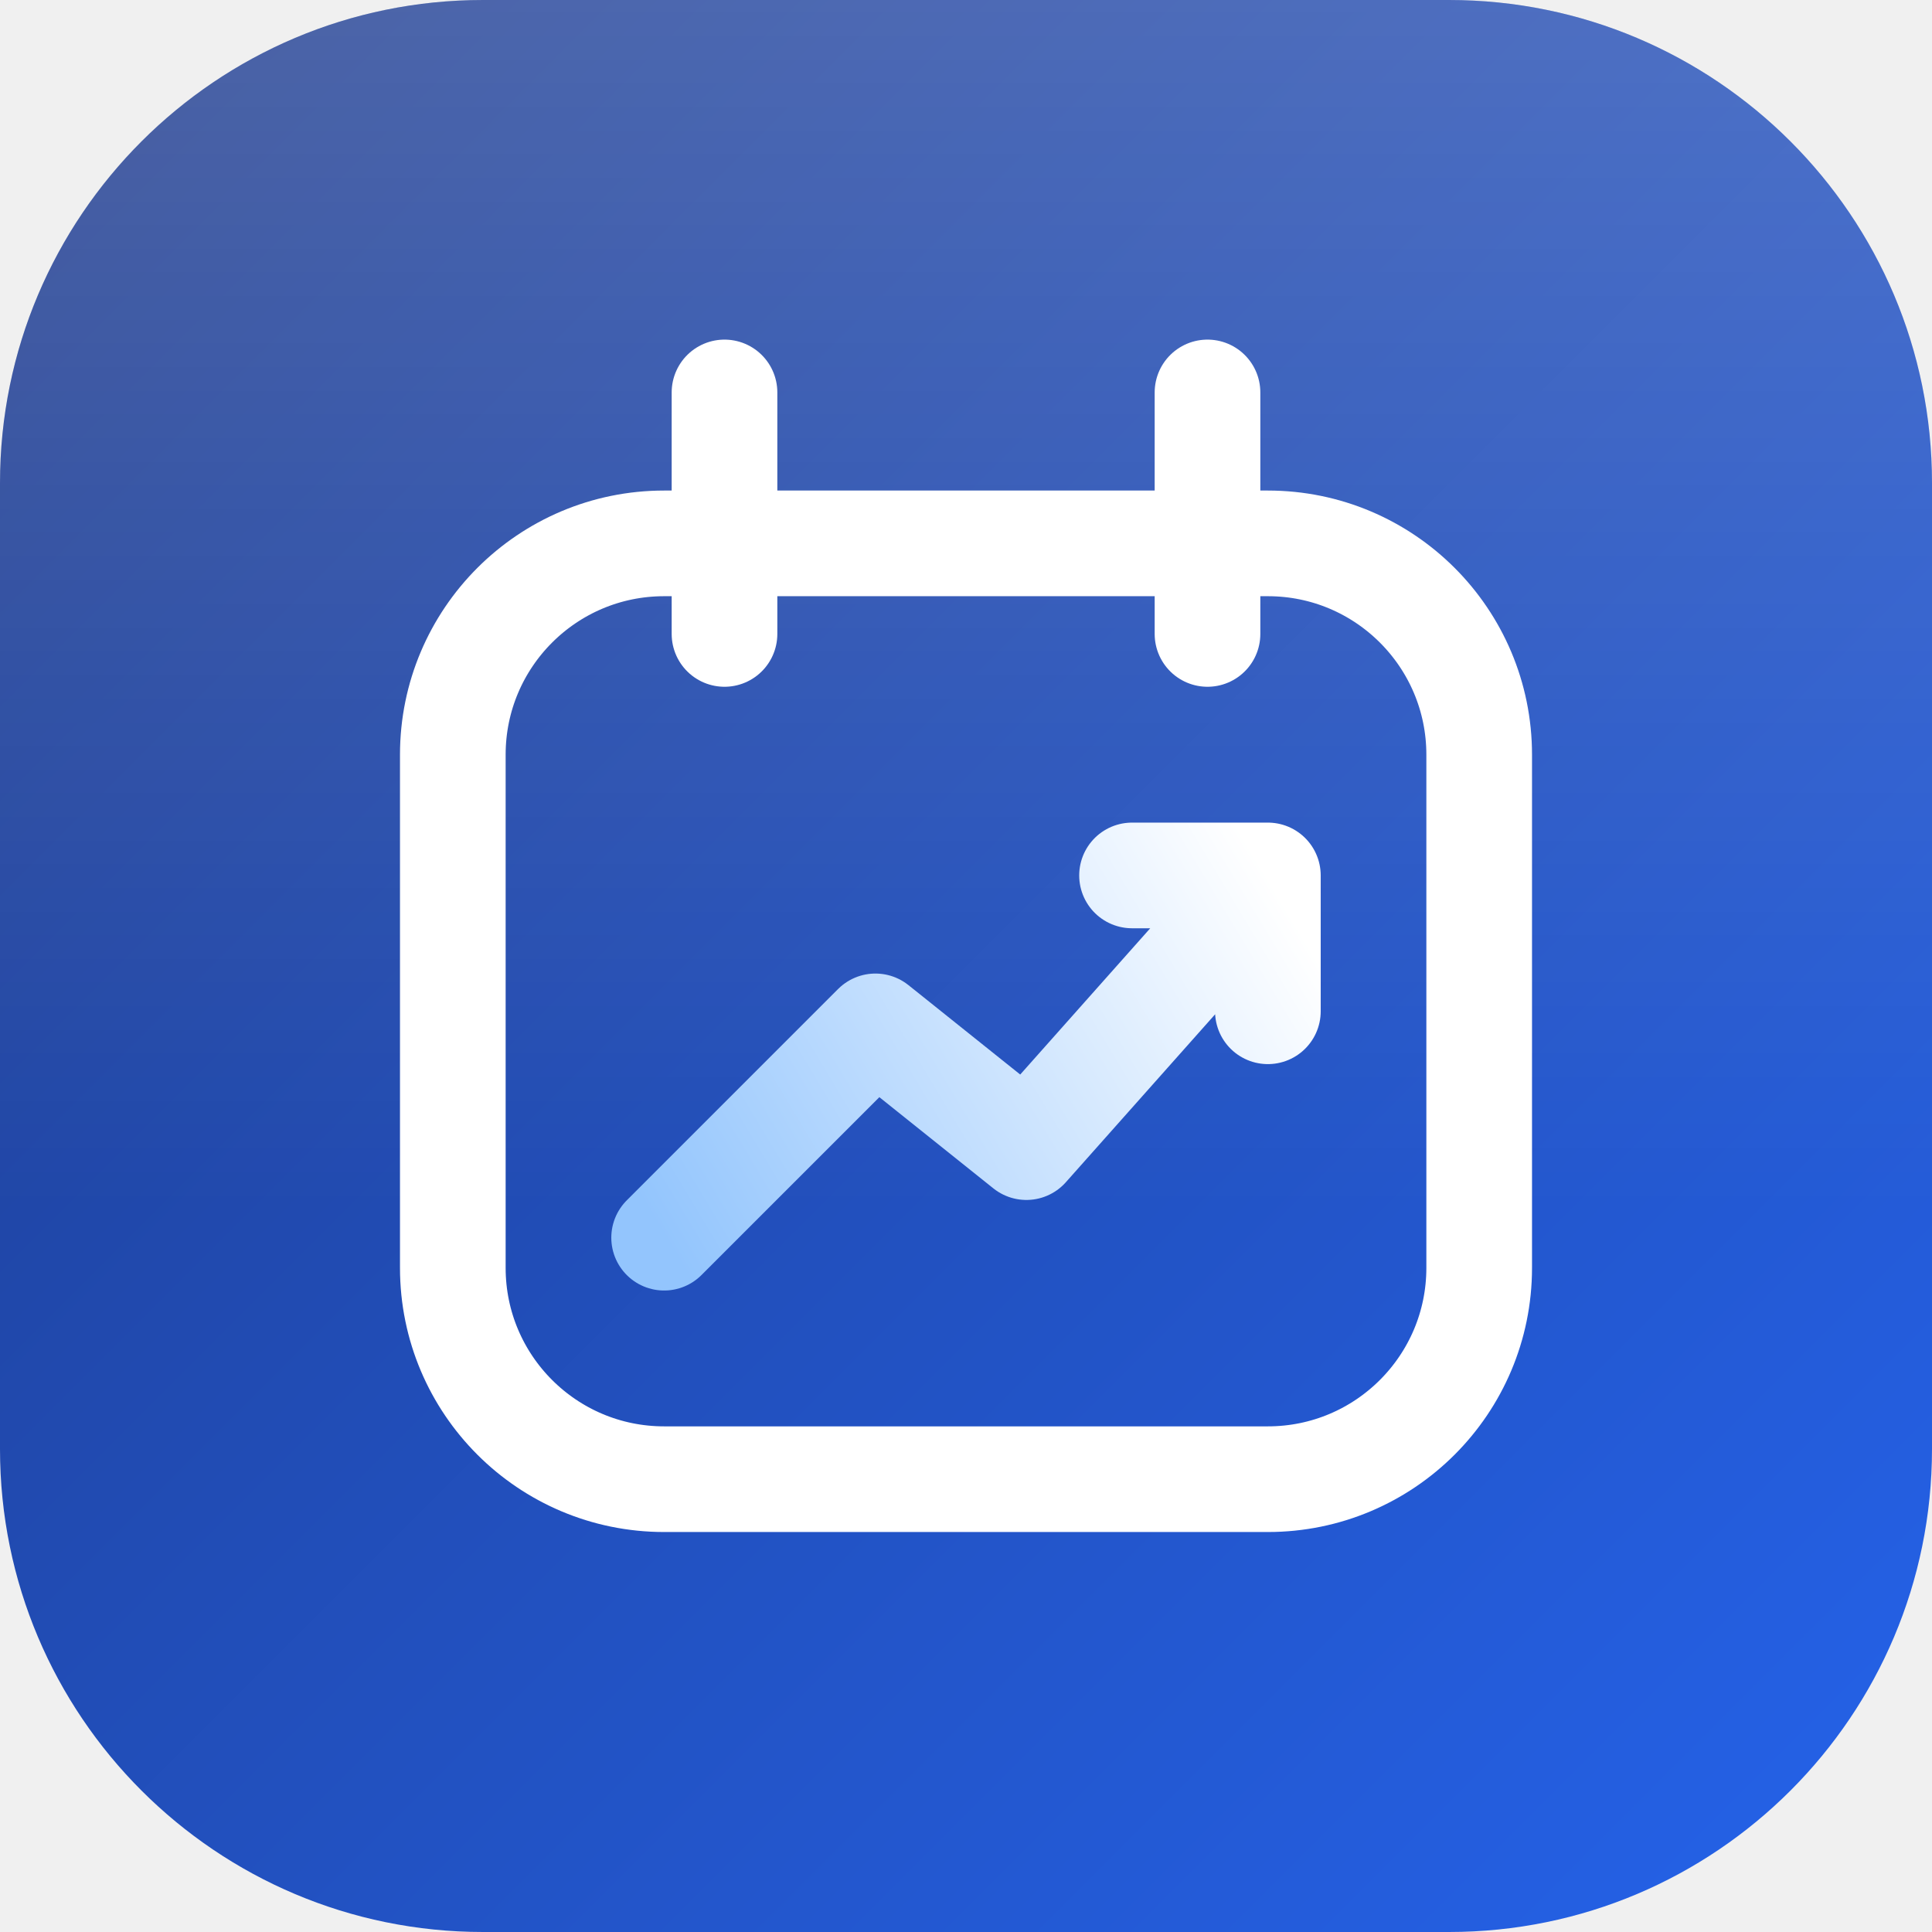
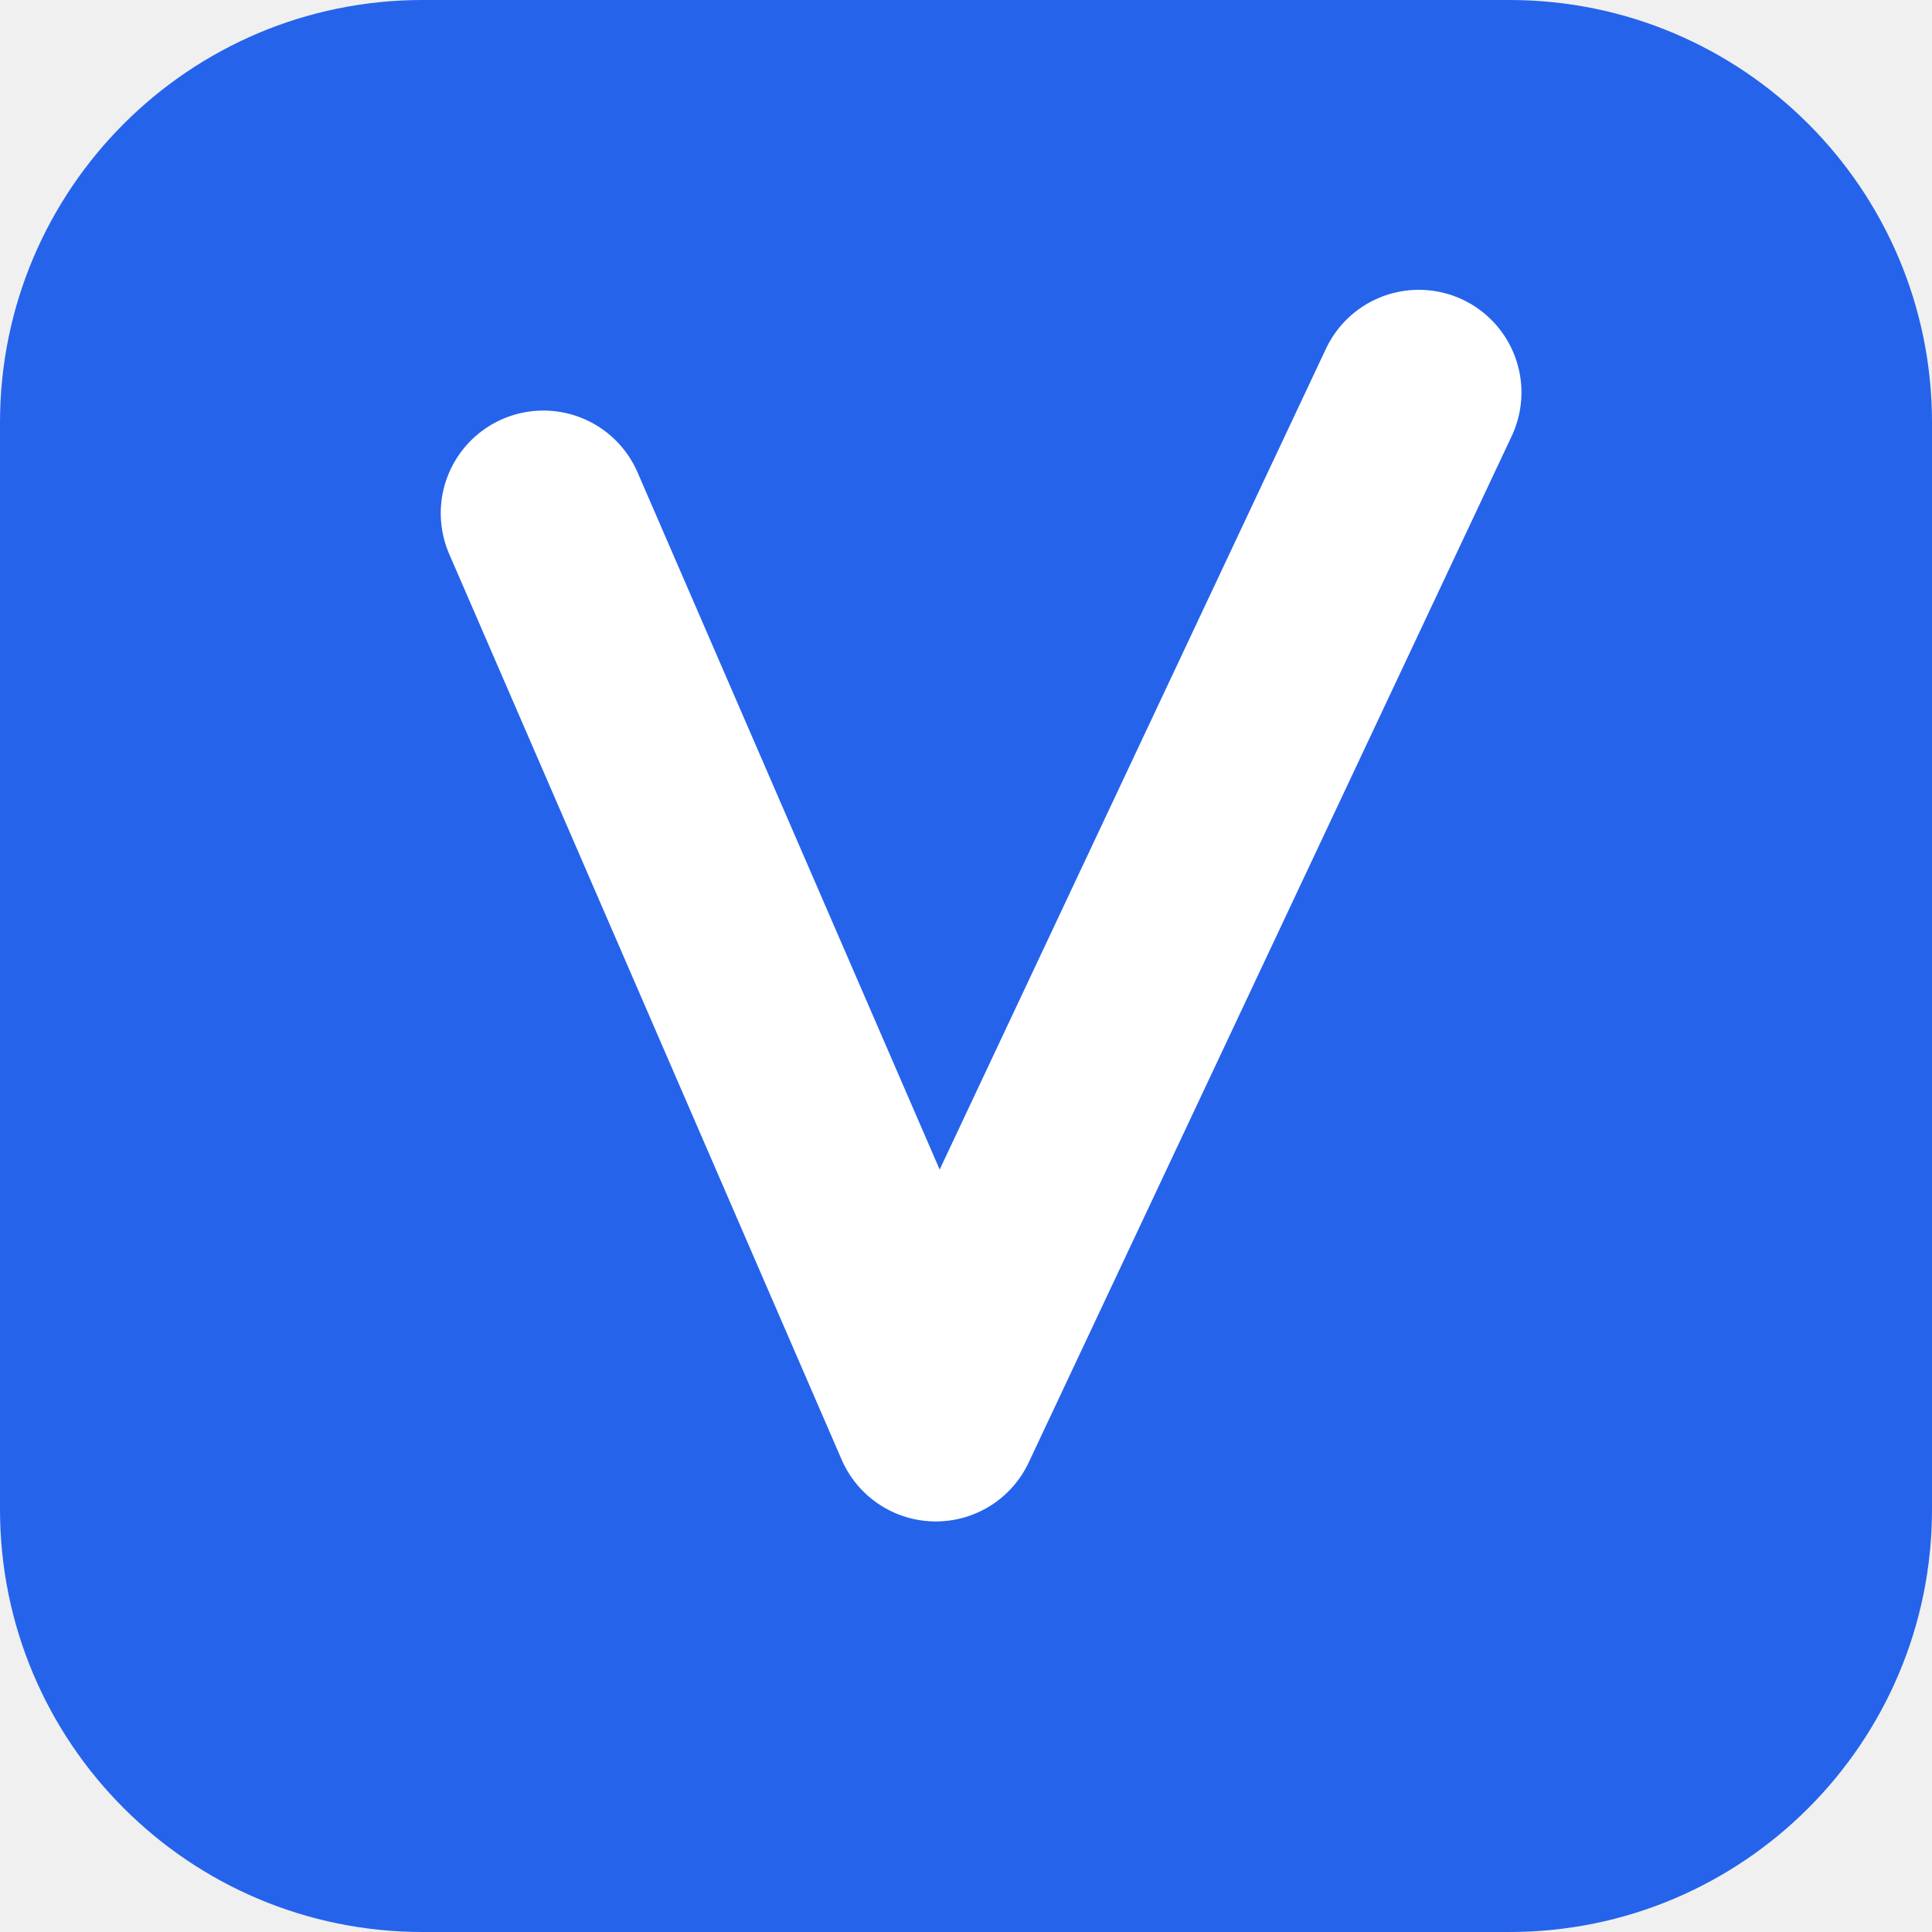
- <svg xmlns="http://www.w3.org/2000/svg" width="64" height="64" viewBox="0 0 64 64">
-   <defs>
-     <linearGradient id="bg" x1="0" y1="0" x2="64" y2="64" gradientUnits="userSpaceOnUse">
-       <stop offset="0" stop-color="#1E3A8A" />
-       <stop offset="1" stop-color="#2563EB" />
-     </linearGradient>
-     <linearGradient id="shine" x1="0" y1="0" x2="0" y2="40" gradientUnits="userSpaceOnUse">
-       <stop offset="0" stop-color="#FFFFFF" stop-opacity="0.2" />
-       <stop offset="1" stop-color="#FFFFFF" stop-opacity="0" />
-     </linearGradient>
-     <linearGradient id="accent" x1="22" y1="41" x2="42" y2="29" gradientUnits="userSpaceOnUse">
-       <stop offset="0" stop-color="#93C5FD" />
-       <stop offset="1" stop-color="#FFFFFF" />
-     </linearGradient>
-   </defs>
-   <rect width="64" height="64" rx="16" fill="url(#bg)" />
-   <rect width="64" height="64" rx="16" fill="url(#shine)" />
-   <g fill="none" stroke-linecap="round" stroke-linejoin="round" stroke-width="3.5">
-     <rect x="15" y="18" width="34" height="31" rx="7" stroke="#FFFFFF" />
-     <path d="M24 13v8M40 13v8" stroke="#FFFFFF" />
-     <path d="M22 41l7-7 5 4 8-9M37.5 29H42v4.5" stroke="url(#accent)" />
-   </g>
+ <svg xmlns="http://www.w3.org/2000/svg" width="32" height="32" viewBox="0 0 32 32">
+   <rect width="32" height="32" rx="7" fill="#2563EB" />
+   <path d="M9 8.5 15.5 23.5 23.5 6.5" fill="none" stroke="#FFFFFF" stroke-width="3.4" stroke-linecap="round" stroke-linejoin="round" />
</svg>
